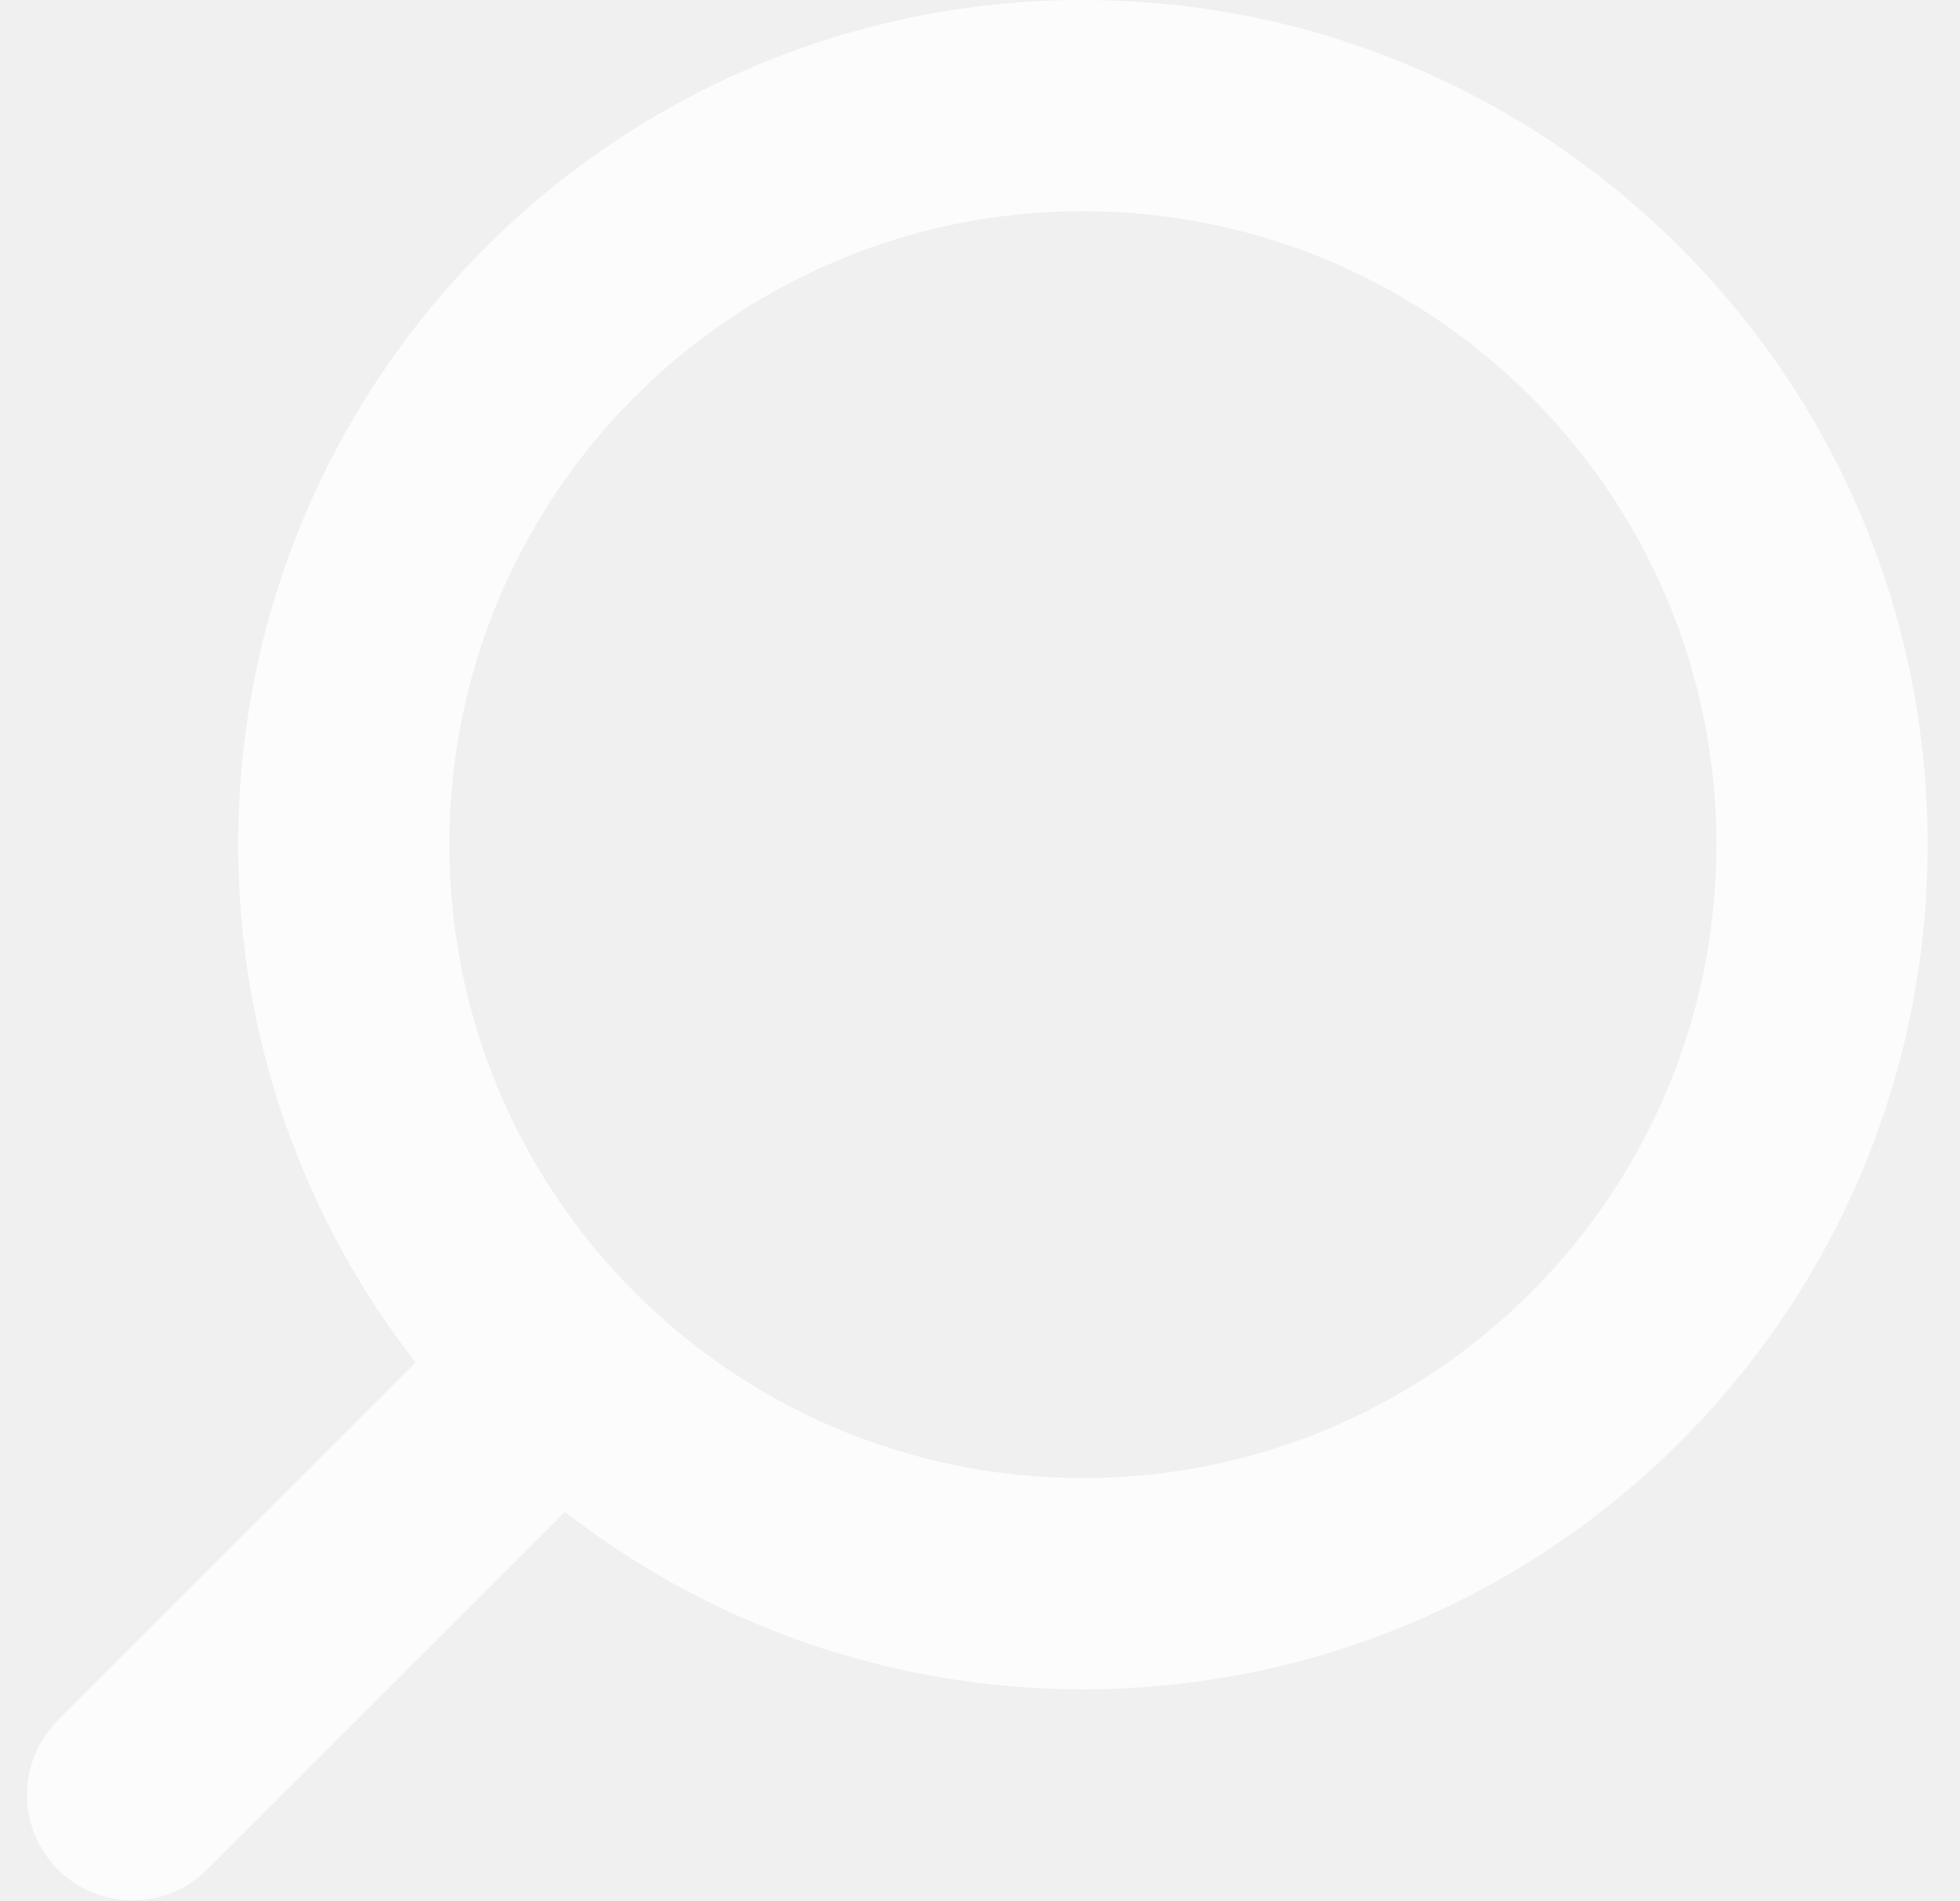
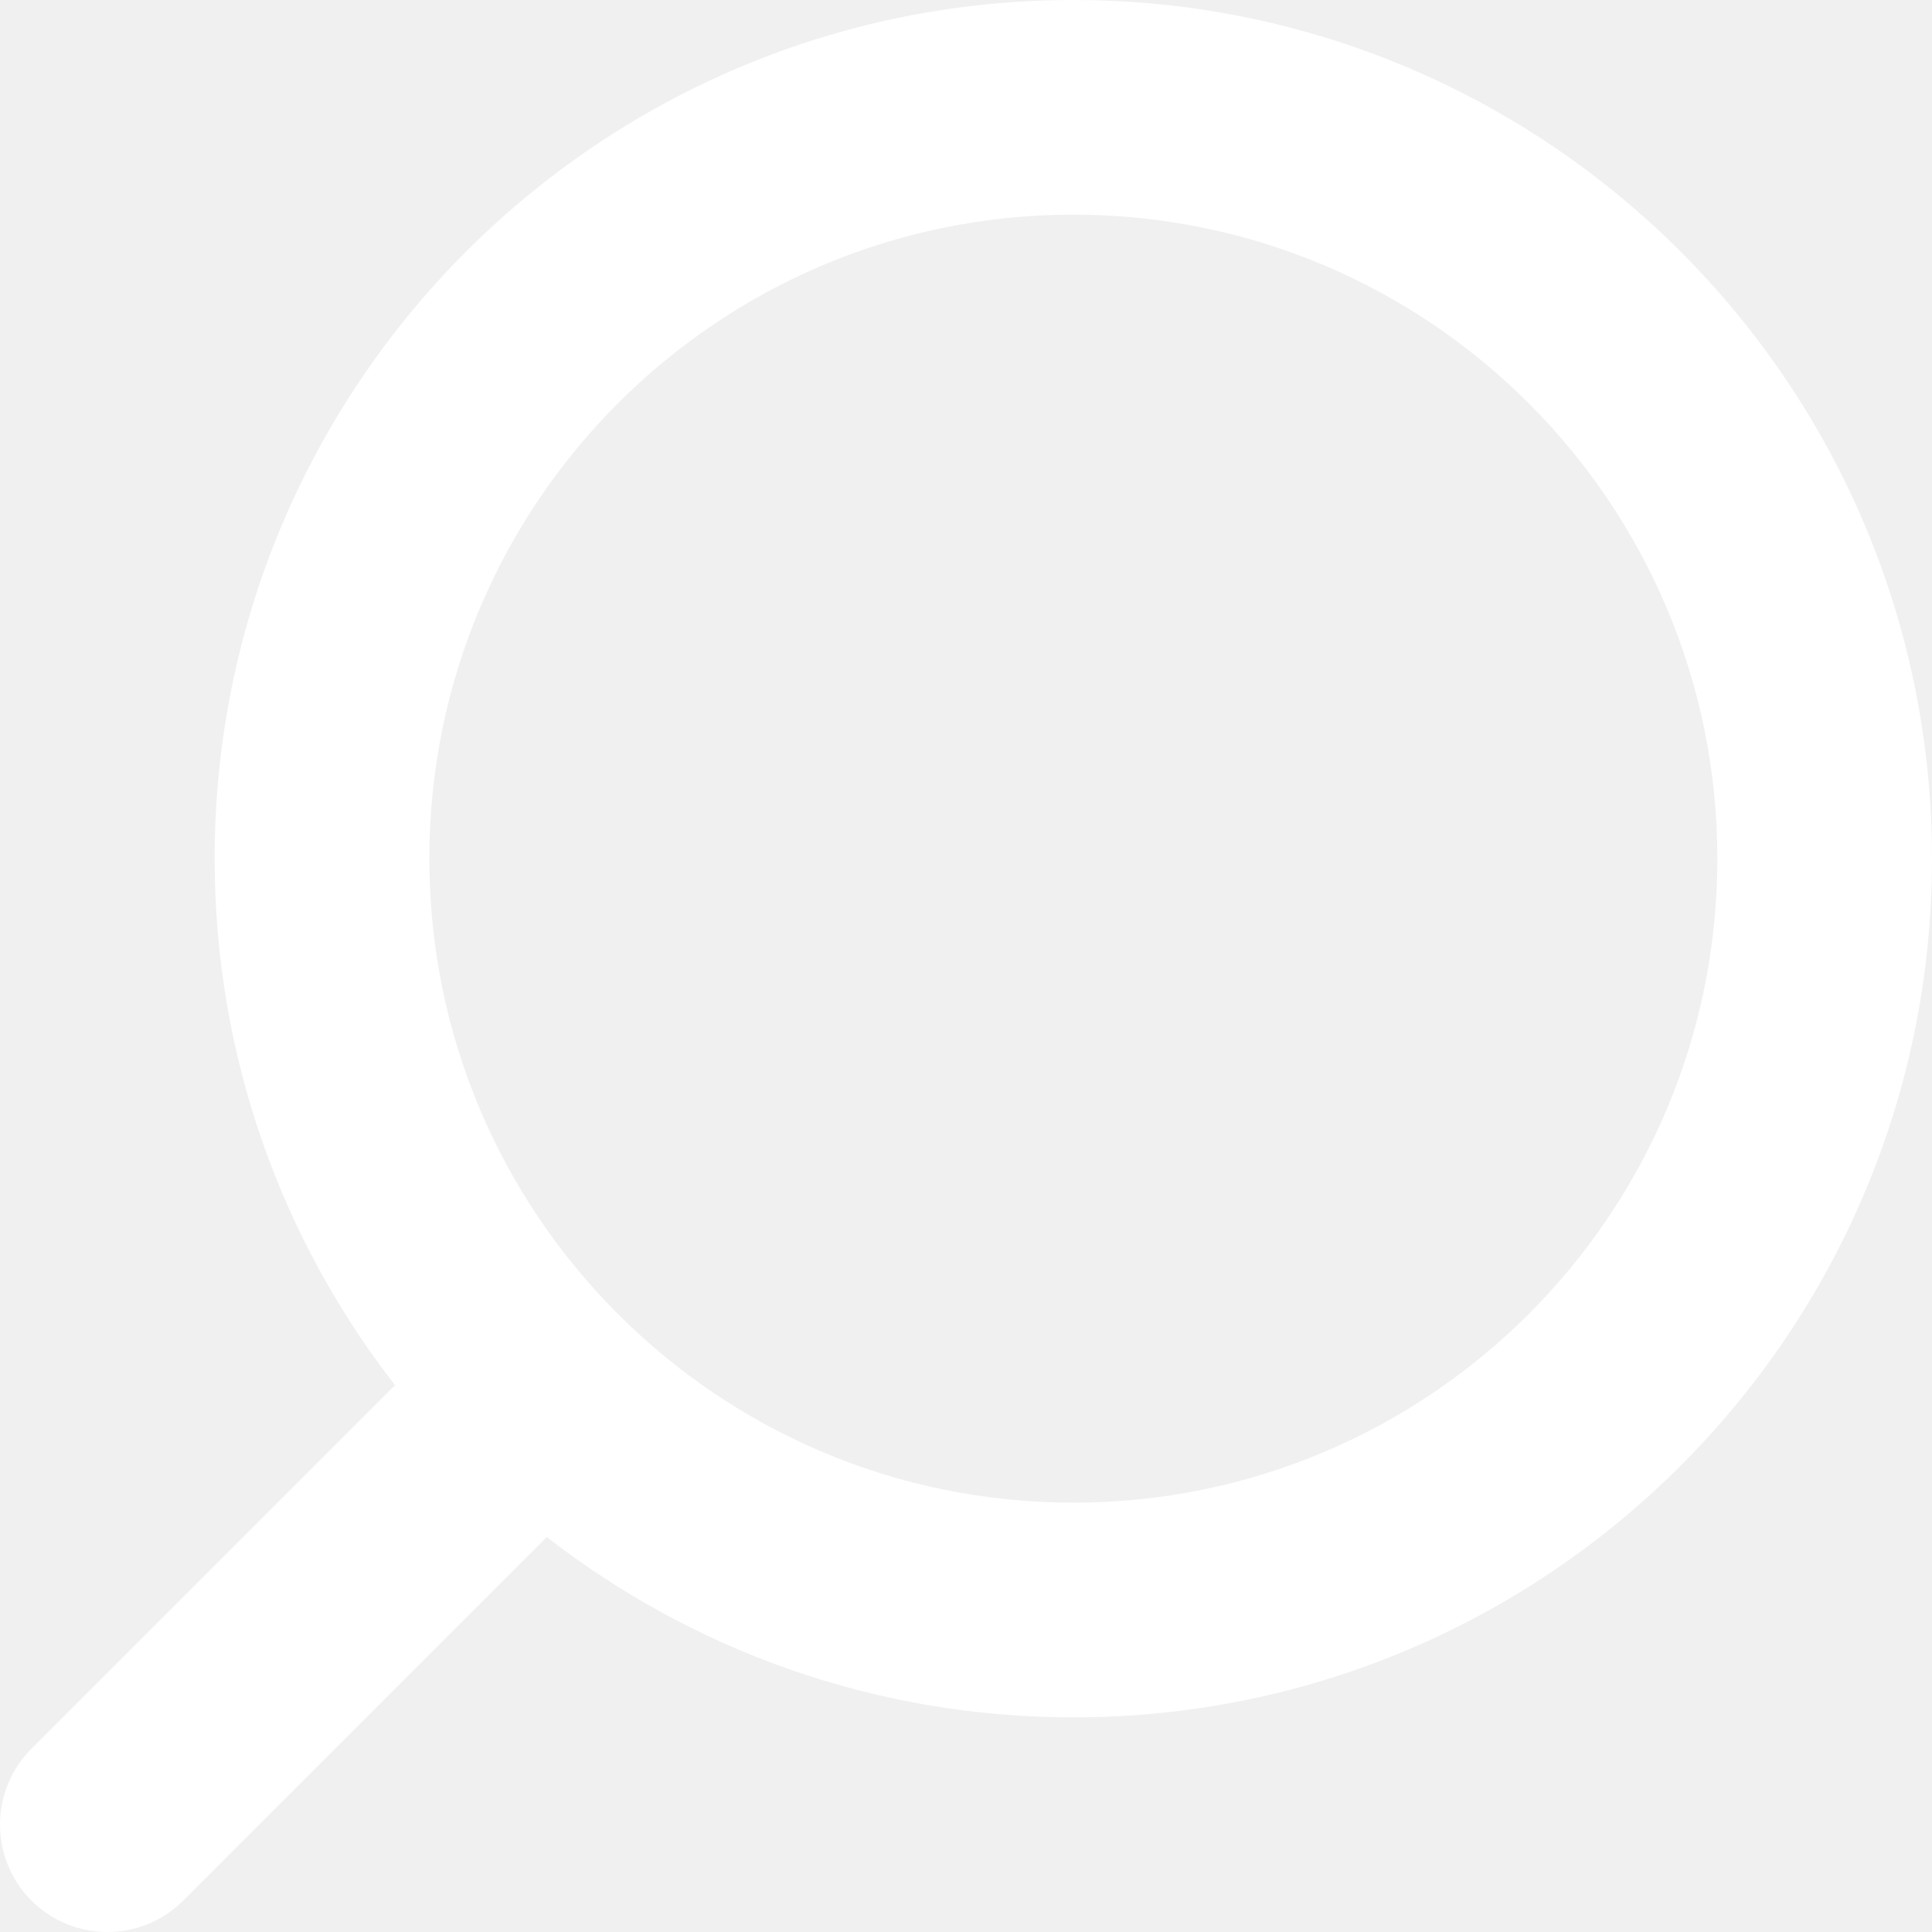
- <svg xmlns="http://www.w3.org/2000/svg" width="33" height="32" viewBox="0 0 33 32" fill="none">
-   <path fill-rule="evenodd" clip-rule="evenodd" d="M18.232 3.556C24.123 3.556 28.899 8.331 28.899 14.222C28.899 20.113 24.123 24.889 18.232 24.889C12.341 24.889 7.566 20.113 7.566 14.222C7.566 8.331 12.341 3.556 18.232 3.556ZM32.455 14.222C32.455 6.368 26.087 0 18.232 0C10.378 0 4.01 6.368 4.01 14.222C4.01 17.509 5.125 20.535 6.997 22.943L0.975 28.965C0.281 29.659 0.281 30.785 0.975 31.479C1.669 32.174 2.795 32.174 3.489 31.479L9.511 25.458C11.919 27.33 14.946 28.445 18.232 28.445C26.087 28.445 32.455 22.077 32.455 14.222Z" fill="white" fill-opacity="0.8" />
+ <svg xmlns="http://www.w3.org/2000/svg" width="40" height="40" viewBox="0 0 40 40" fill="none">
+   <path fill-rule="evenodd" clip-rule="evenodd" d="M22.222 4.444C29.586 4.444 35.556 10.414 35.556 17.778C35.556 25.142 29.586 31.111 22.222 31.111C14.858 31.111 8.889 25.142 8.889 17.778C8.889 10.414 14.858 4.444 22.222 4.444ZM40 17.778C40 7.959 32.041 0 22.222 0C12.404 0 4.444 7.959 4.444 17.778C4.444 21.886 5.838 25.669 8.178 28.679L0.651 36.206C-0.217 37.074 -0.217 38.481 0.651 39.349C1.519 40.217 2.926 40.217 3.794 39.349L11.321 31.822C14.331 34.162 18.114 35.556 22.222 35.556C32.041 35.556 40 27.596 40 17.778Z" fill="white" />
</svg>
